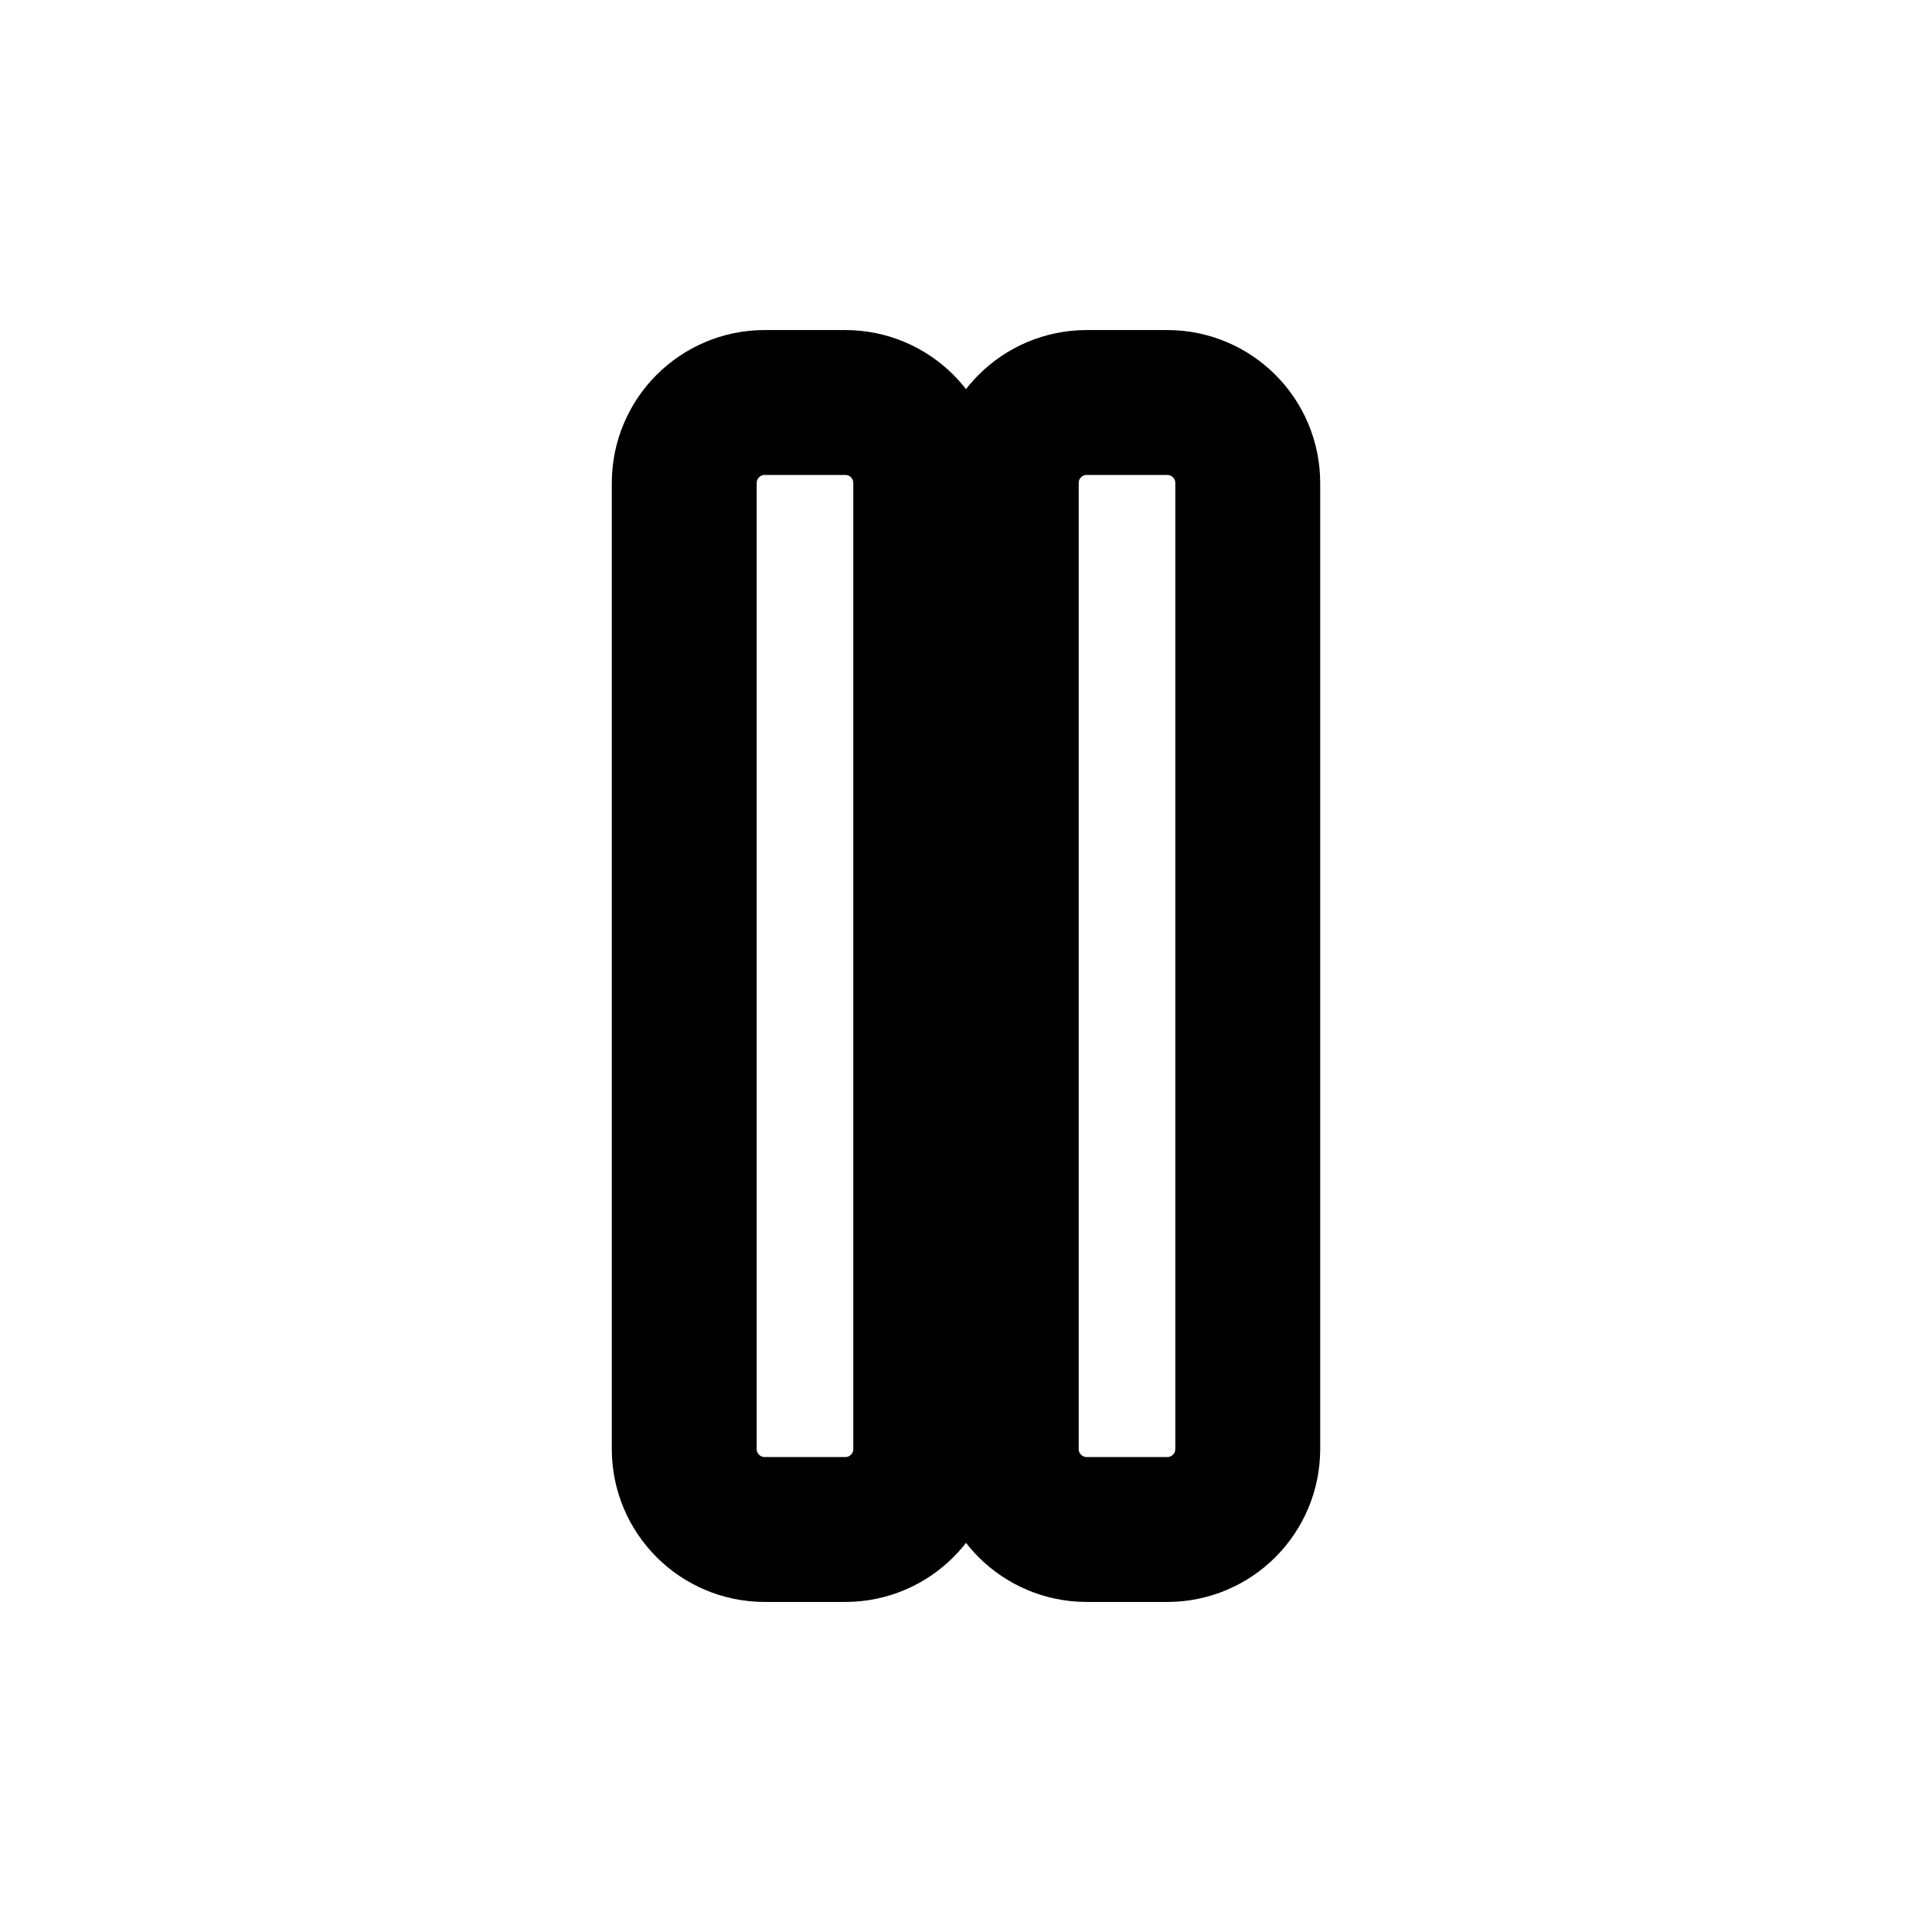
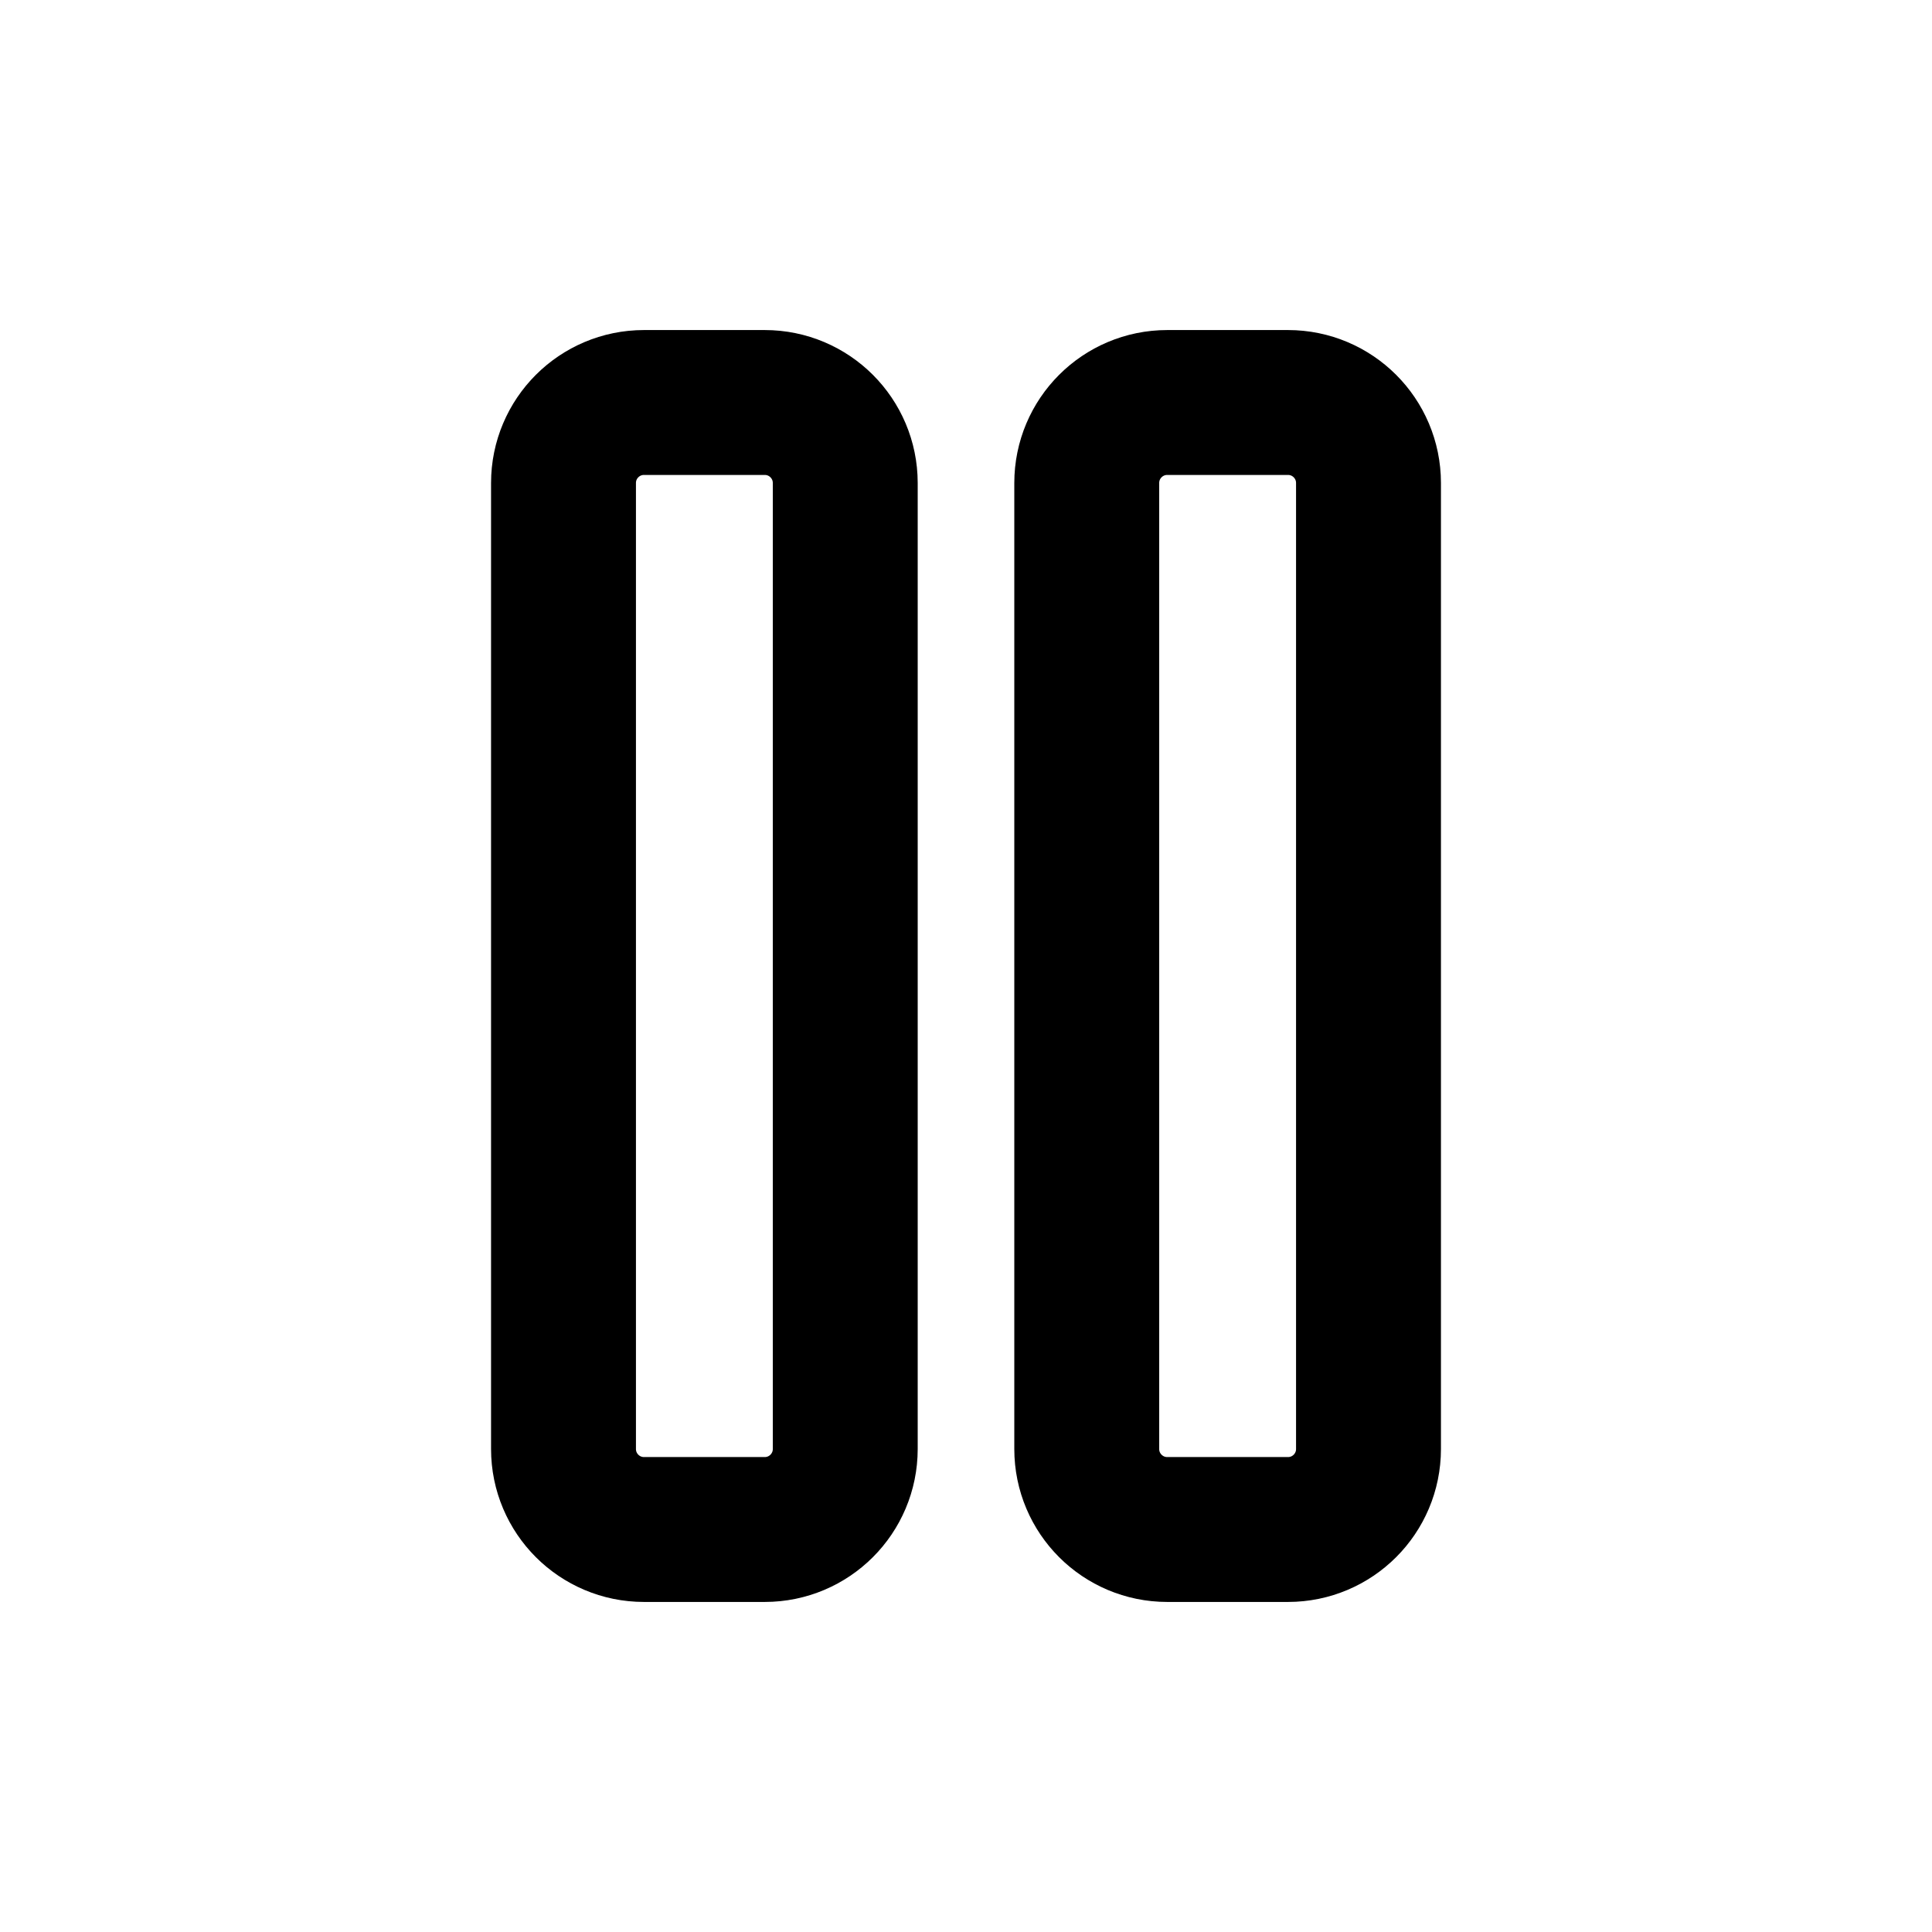
<svg xmlns="http://www.w3.org/2000/svg" viewBox="0 0 24 24" fill="none" stroke="currentColor" stroke-width="1.8" stroke-linecap="round" stroke-linejoin="round">
-   <rect x="8.5" y="5" width="3" height="14" rx="1" />
-   <rect x="12.5" y="5" width="3" height="14" rx="1" />
+   <rect x="7" y="5" width="3.5" height="14" rx="1" />
+   <rect x="13.5" y="5" width="3.5" height="14" rx="1" />
</svg>
